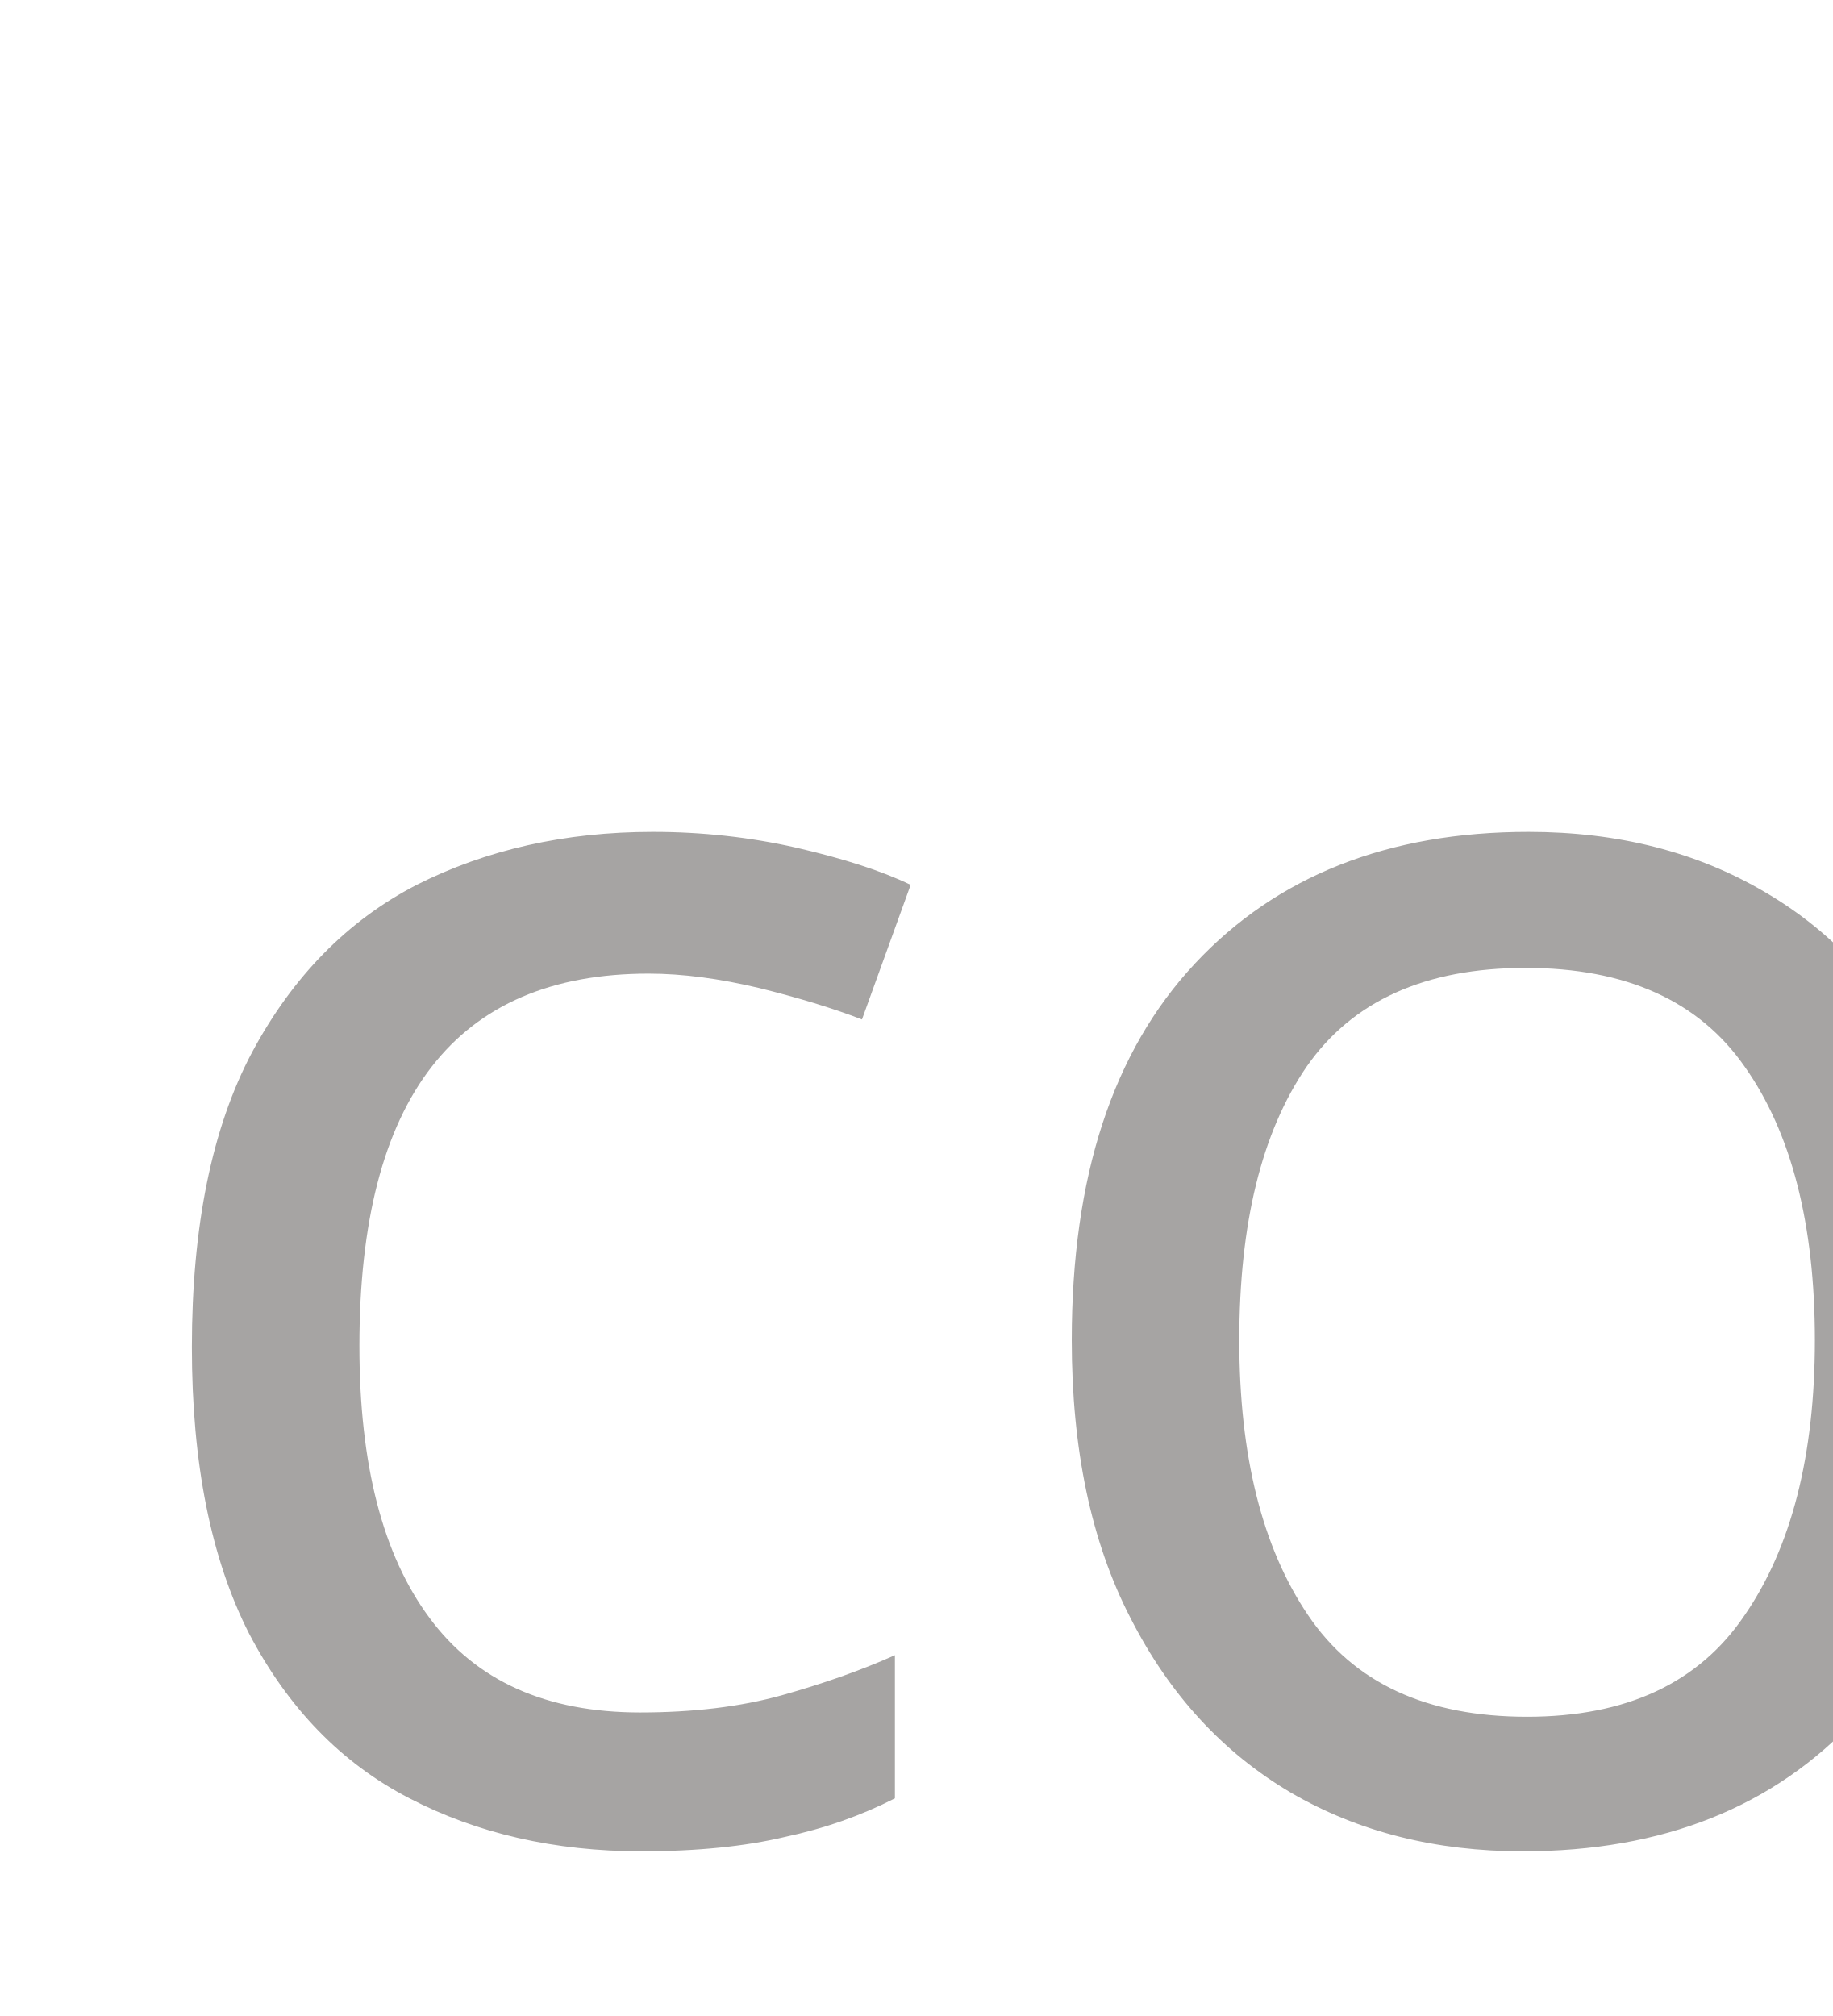
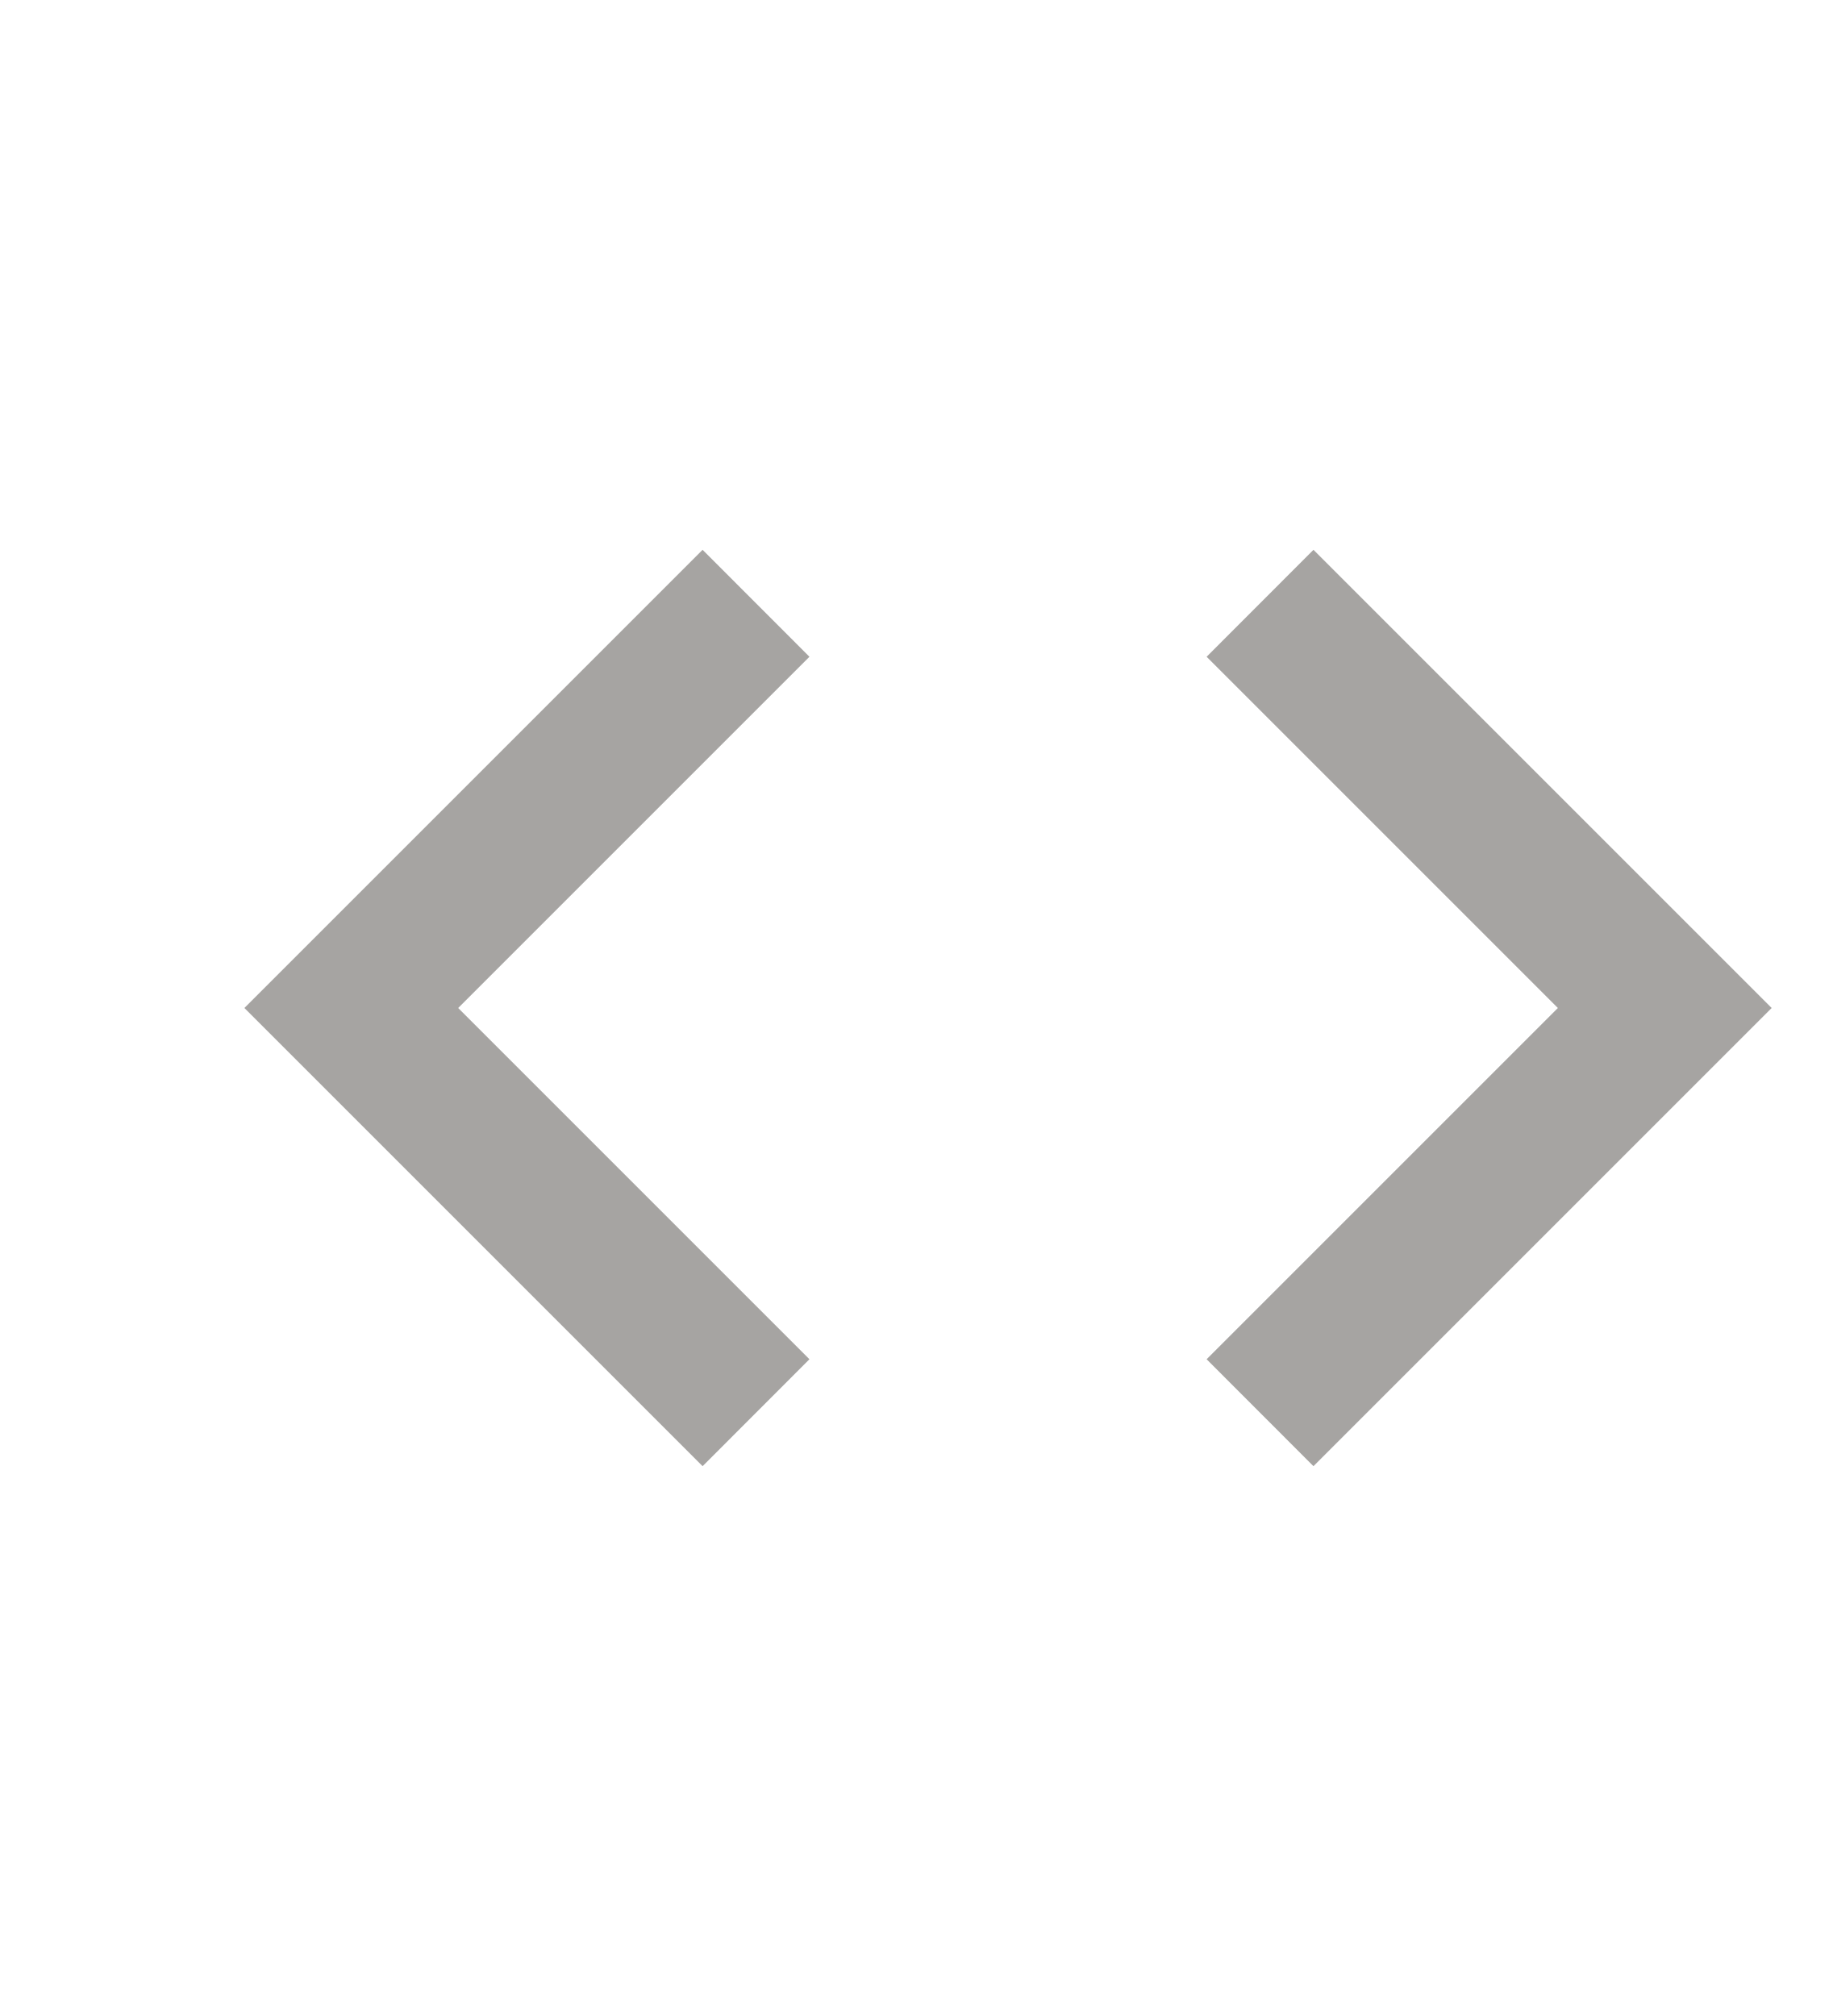
<svg xmlns="http://www.w3.org/2000/svg" width="20px" height="22px" viewBox="0 0 20 22" version="1.1">
  <defs />
-   <g id="Light" stroke="none" stroke-width="1" fill="none" fill-rule="evenodd" font-size="20" font-family="MaterialIcons-Regular, Material Icons" line-spacing="22" font-weight="normal">
-     <g id="icon-code" fill="#A6A4A3">
-       <text id="code">
-         <tspan x="1" y="20">code</tspan>
-       </text>
+   <g id="Light" stroke="none" stroke-width="1" fill="none" fill-rule="evenodd">
+     <g id="icon-code">
+       <g id="ic_code_black_24px" transform="translate(1, 1)">
+         <g id="Group">
+           <polygon id="Shape" points="0 0 20 0 20 20 0 20" />
+           <path d="M7.833,13.833 L4,10 L7.833,6.167 L6.667,5 L1.667,10 L6.667,15 L7.833,13.833 L7.833,13.833 Z M12.167,13.833 L16,10 L12.167,6.167 L13.333,5 L18.333,10 L13.333,15 L12.167,13.833 L12.167,13.833 Z" id="Shape" fill="#A6A4A2" />
+         </g>
+       </g>
    </g>
  </g>
</svg>
